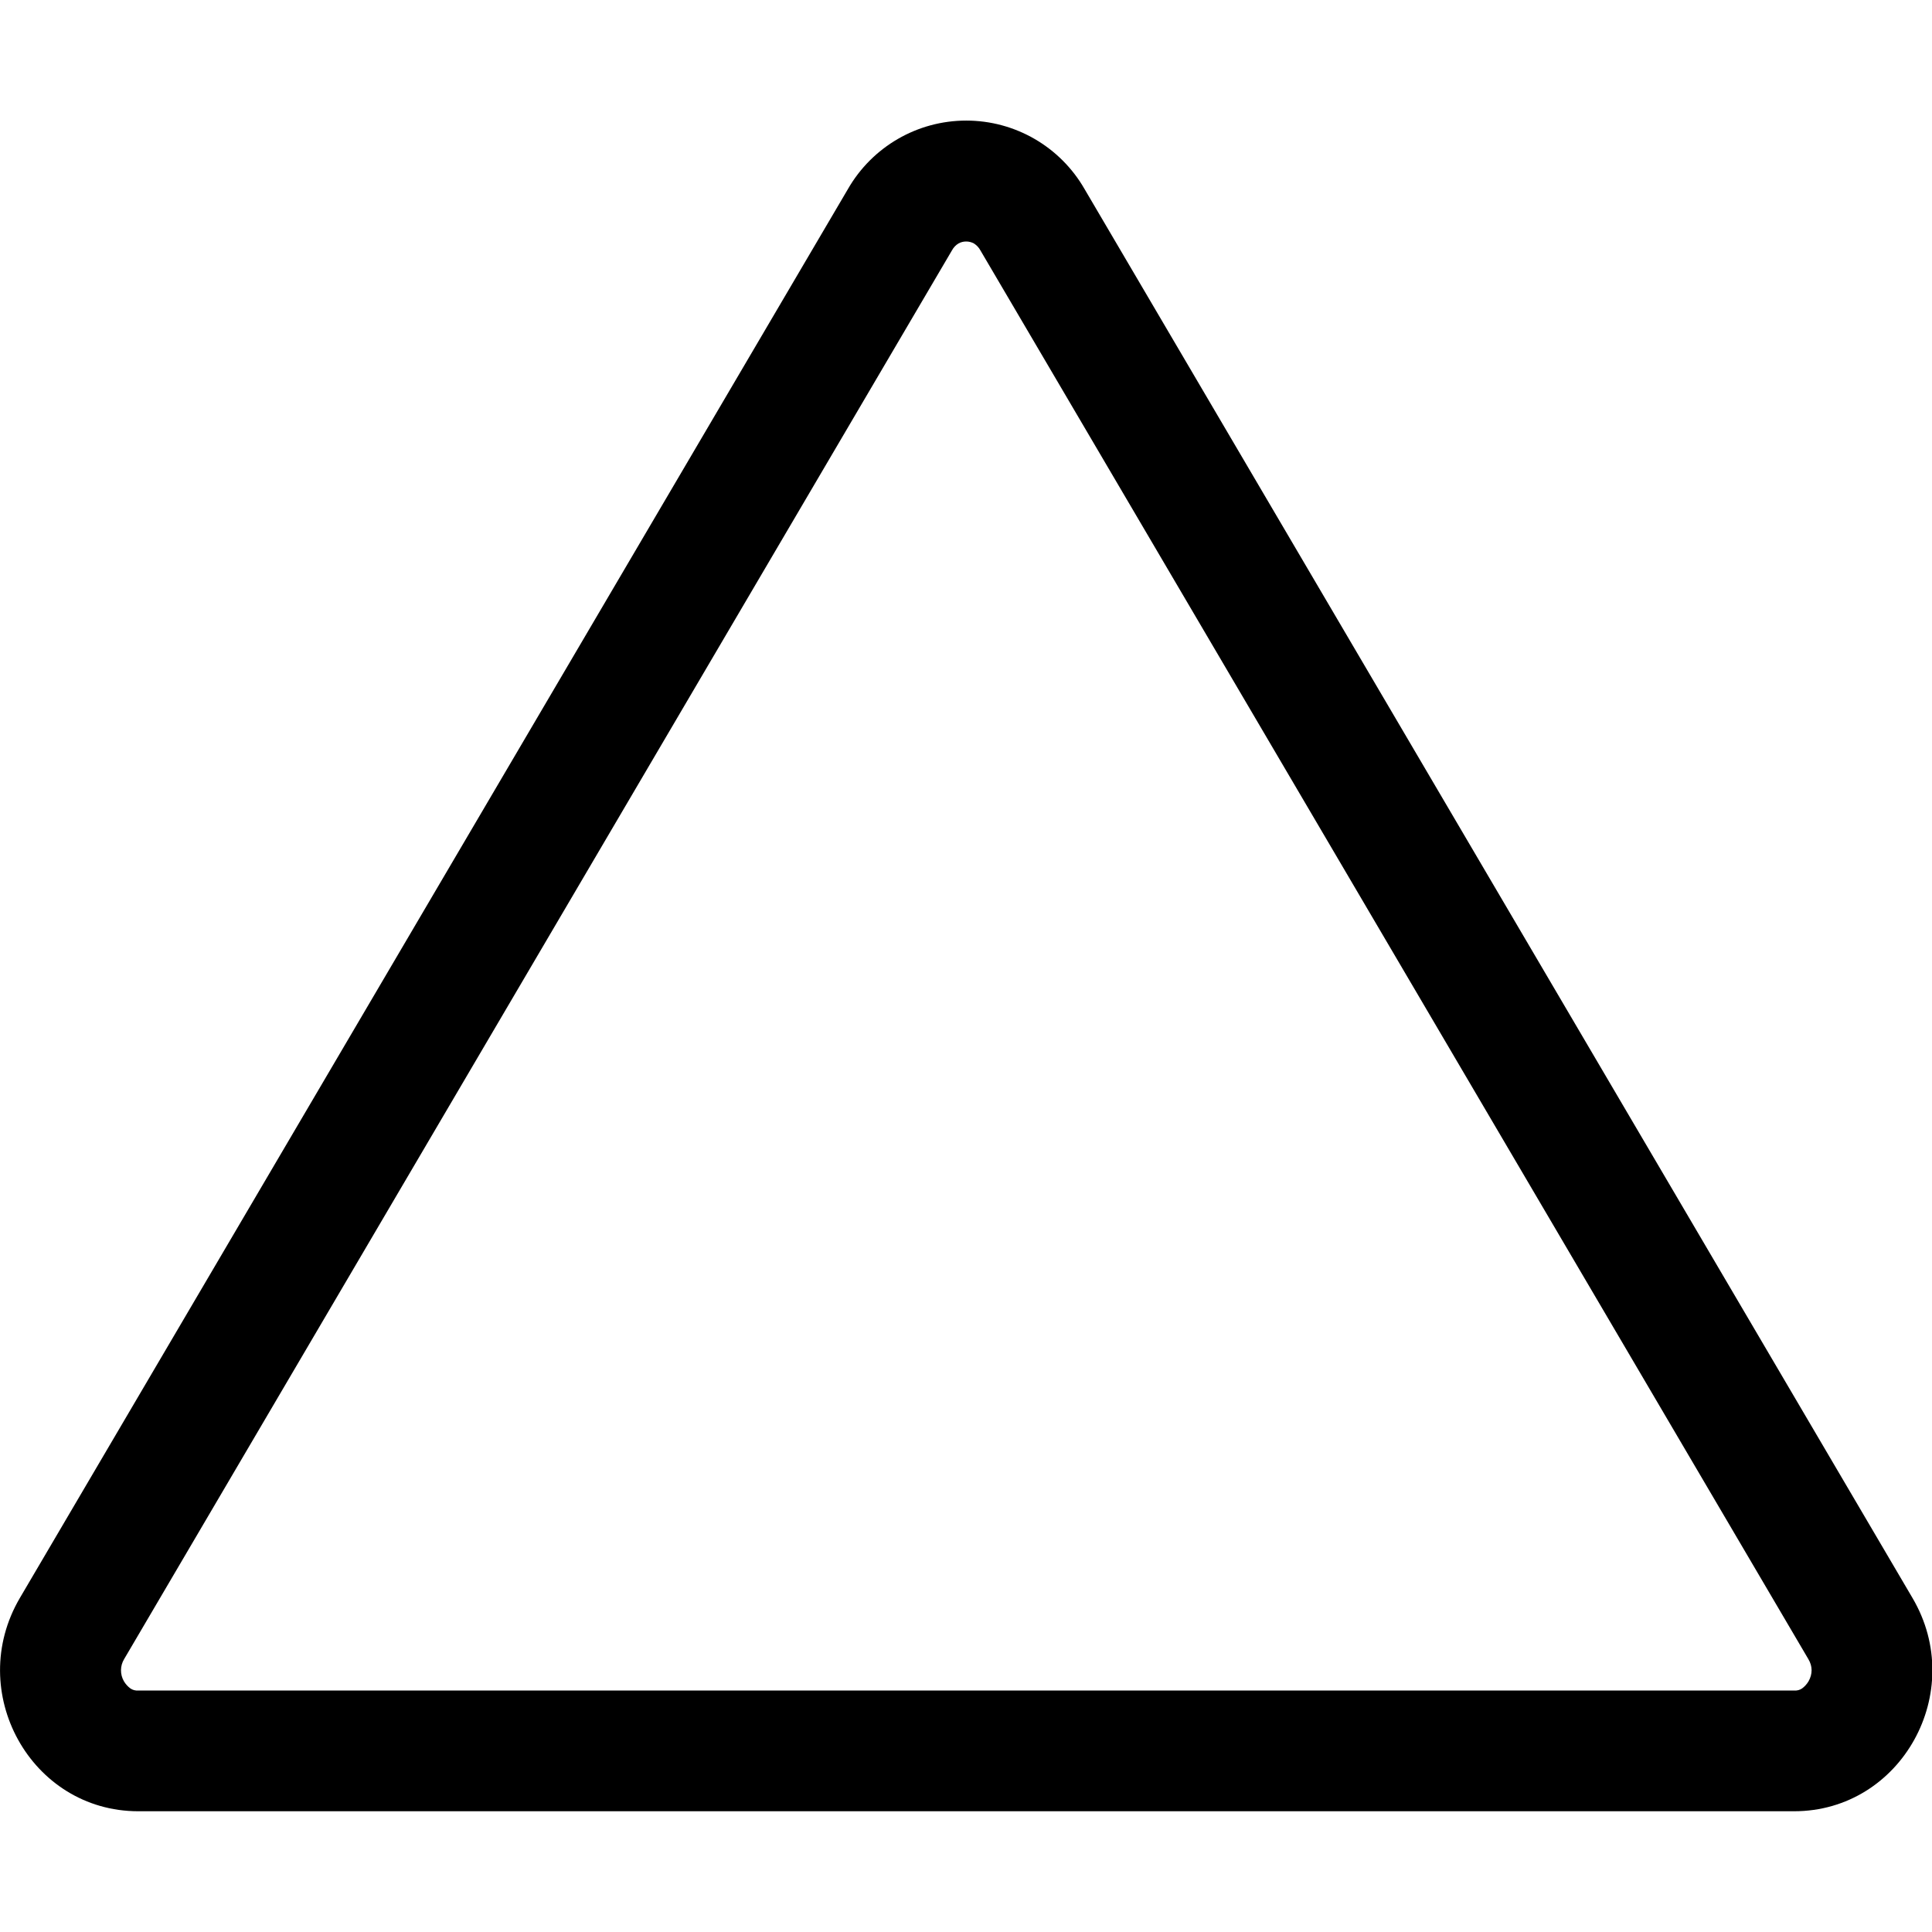
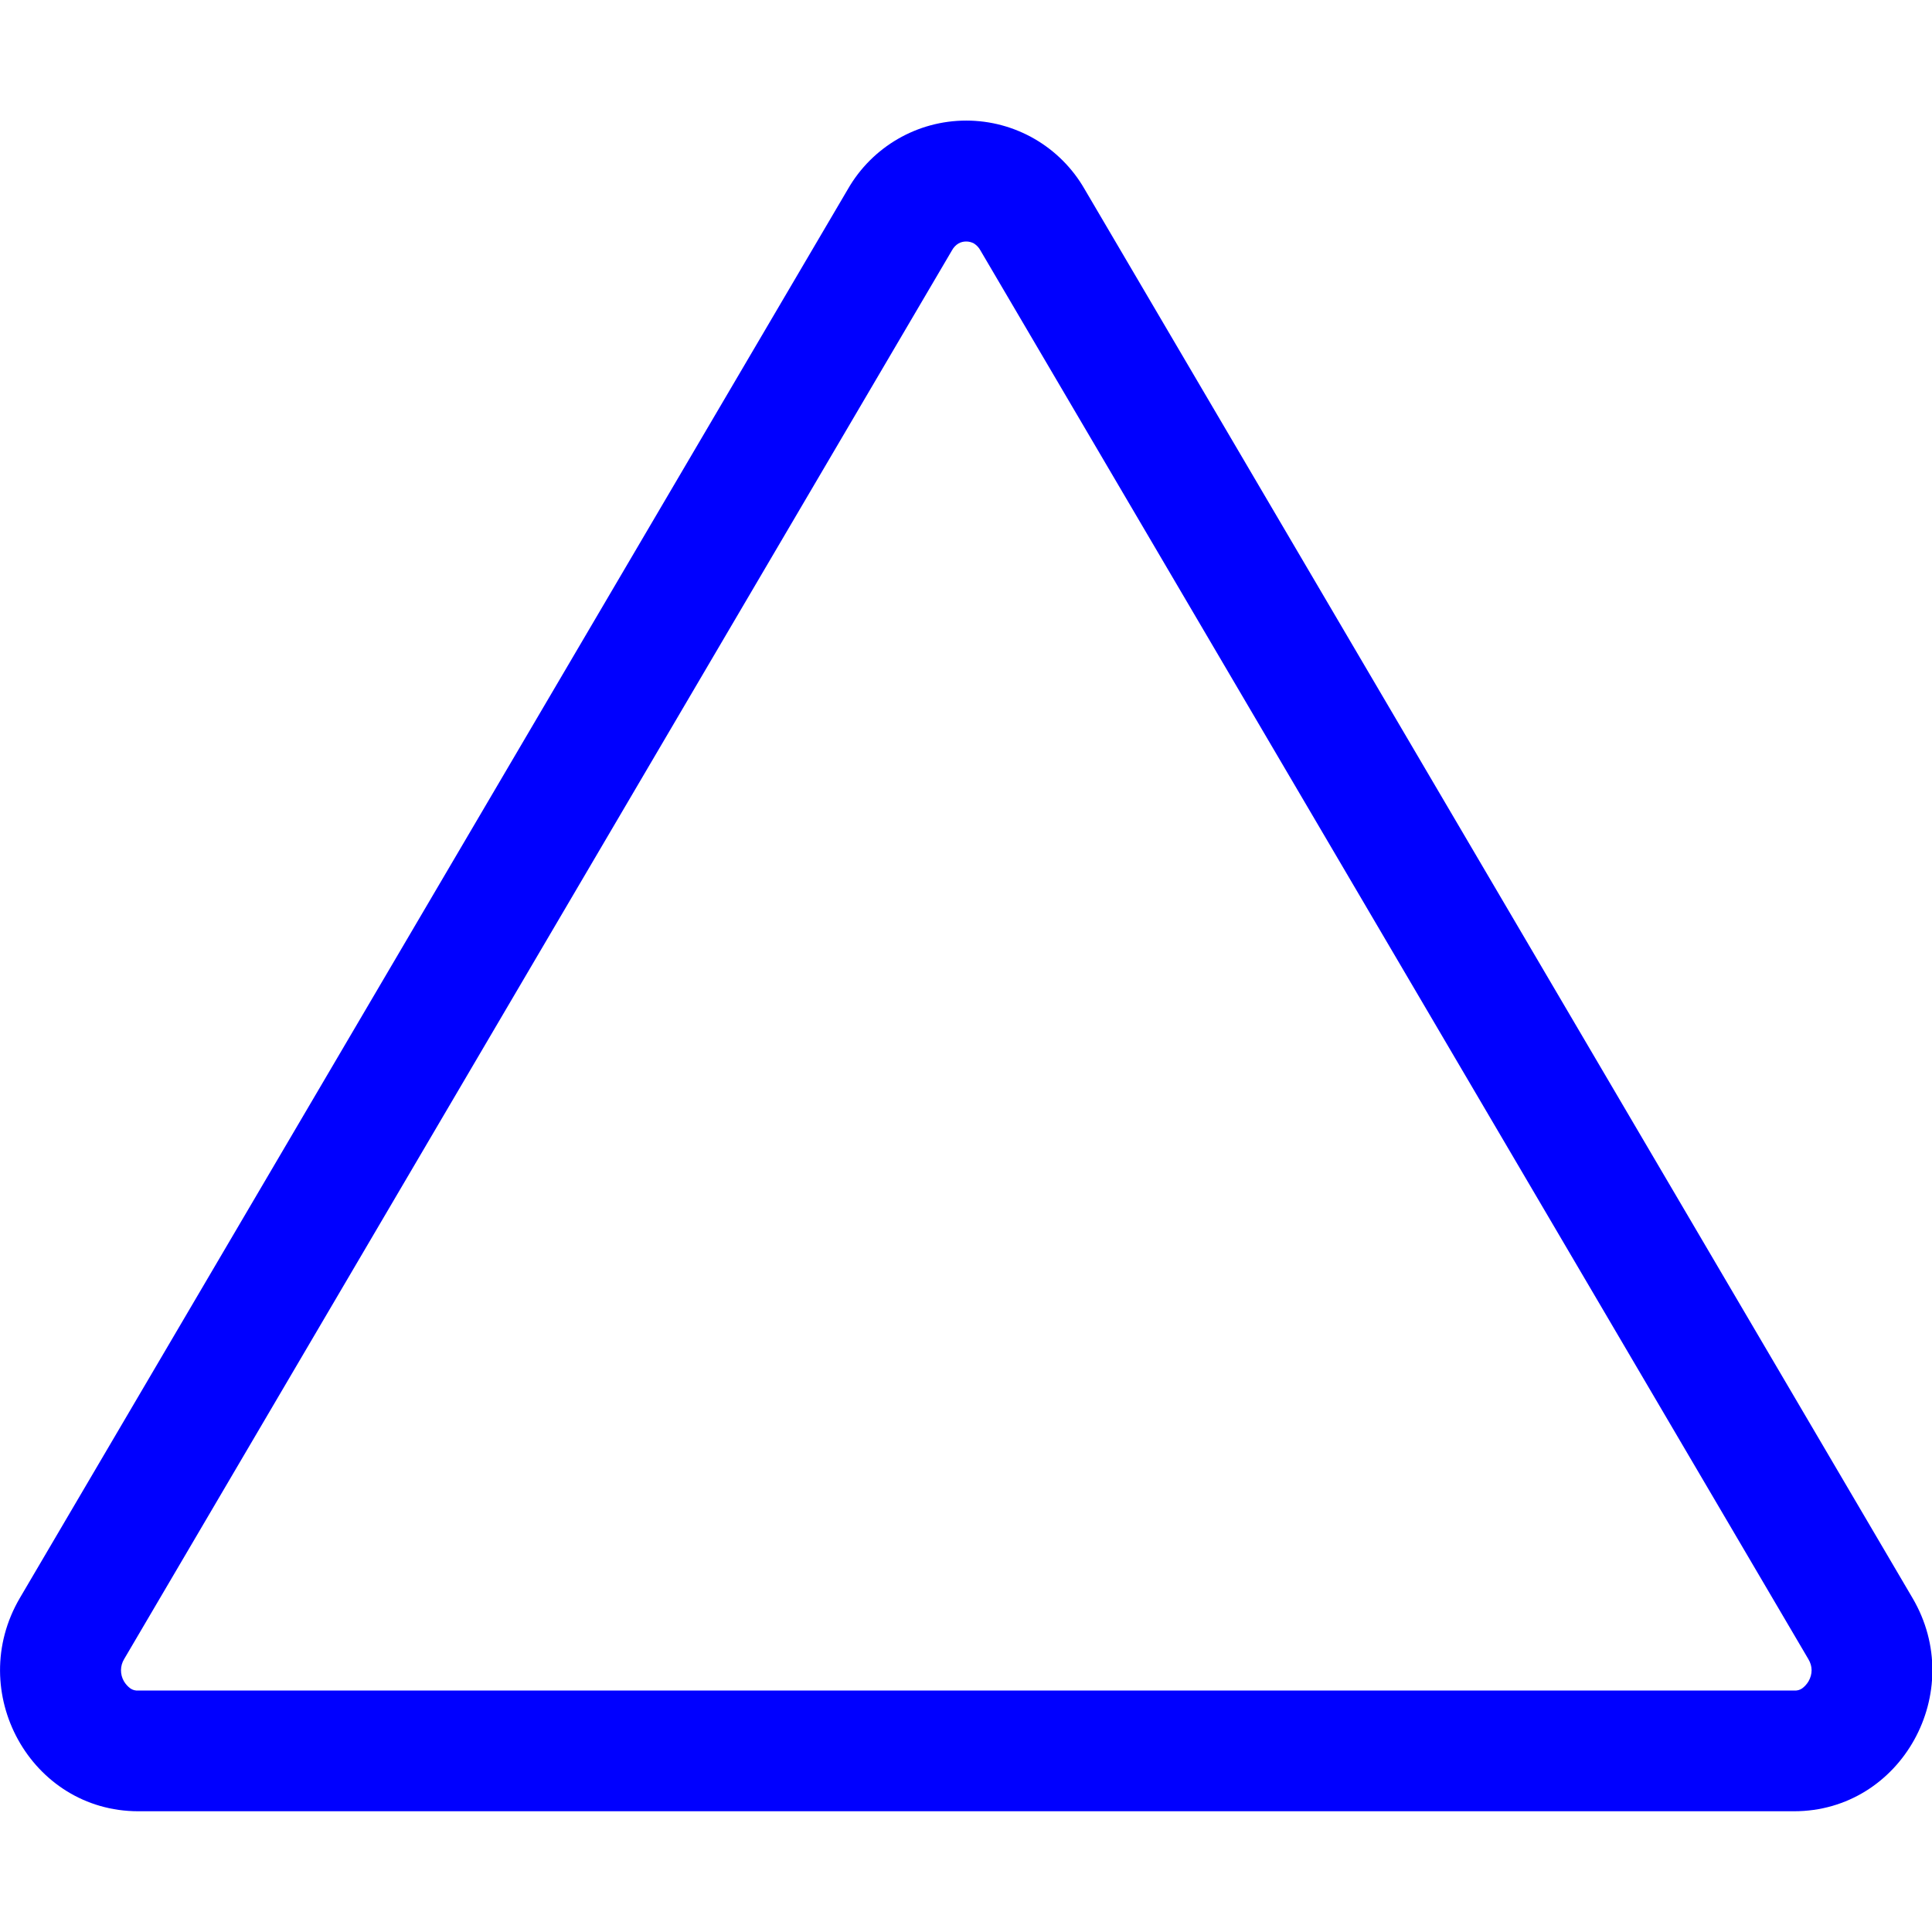
- <svg xmlns="http://www.w3.org/2000/svg" width="16" height="16" fill="currentColor" class="bi bi-triangle" viewBox="0 0 16 16">
+ <svg xmlns="http://www.w3.org/2000/svg" width="16" height="16" fill="blue" class="bi bi-triangle" viewBox="0 0 16 16">
  <path d="M7.938 2.016A.13.13 0 0 1 8.002 2a.13.13 0 0 1 .063.016.15.15 0 0 1 .054.057l6.857 11.667c.036.06.035.124.002.183a.2.2 0 0 1-.054.06.1.1 0 0 1-.066.017H1.146a.1.1 0 0 1-.066-.017.2.2 0 0 1-.054-.06.18.18 0 0 1 .002-.183L7.884 2.073a.15.15 0 0 1 .054-.057m1.044-.45a1.13 1.13 0 0 0-1.96 0L.165 13.233c-.457.778.091 1.767.98 1.767h13.713c.889 0 1.438-.99.98-1.767z" />
</svg>
